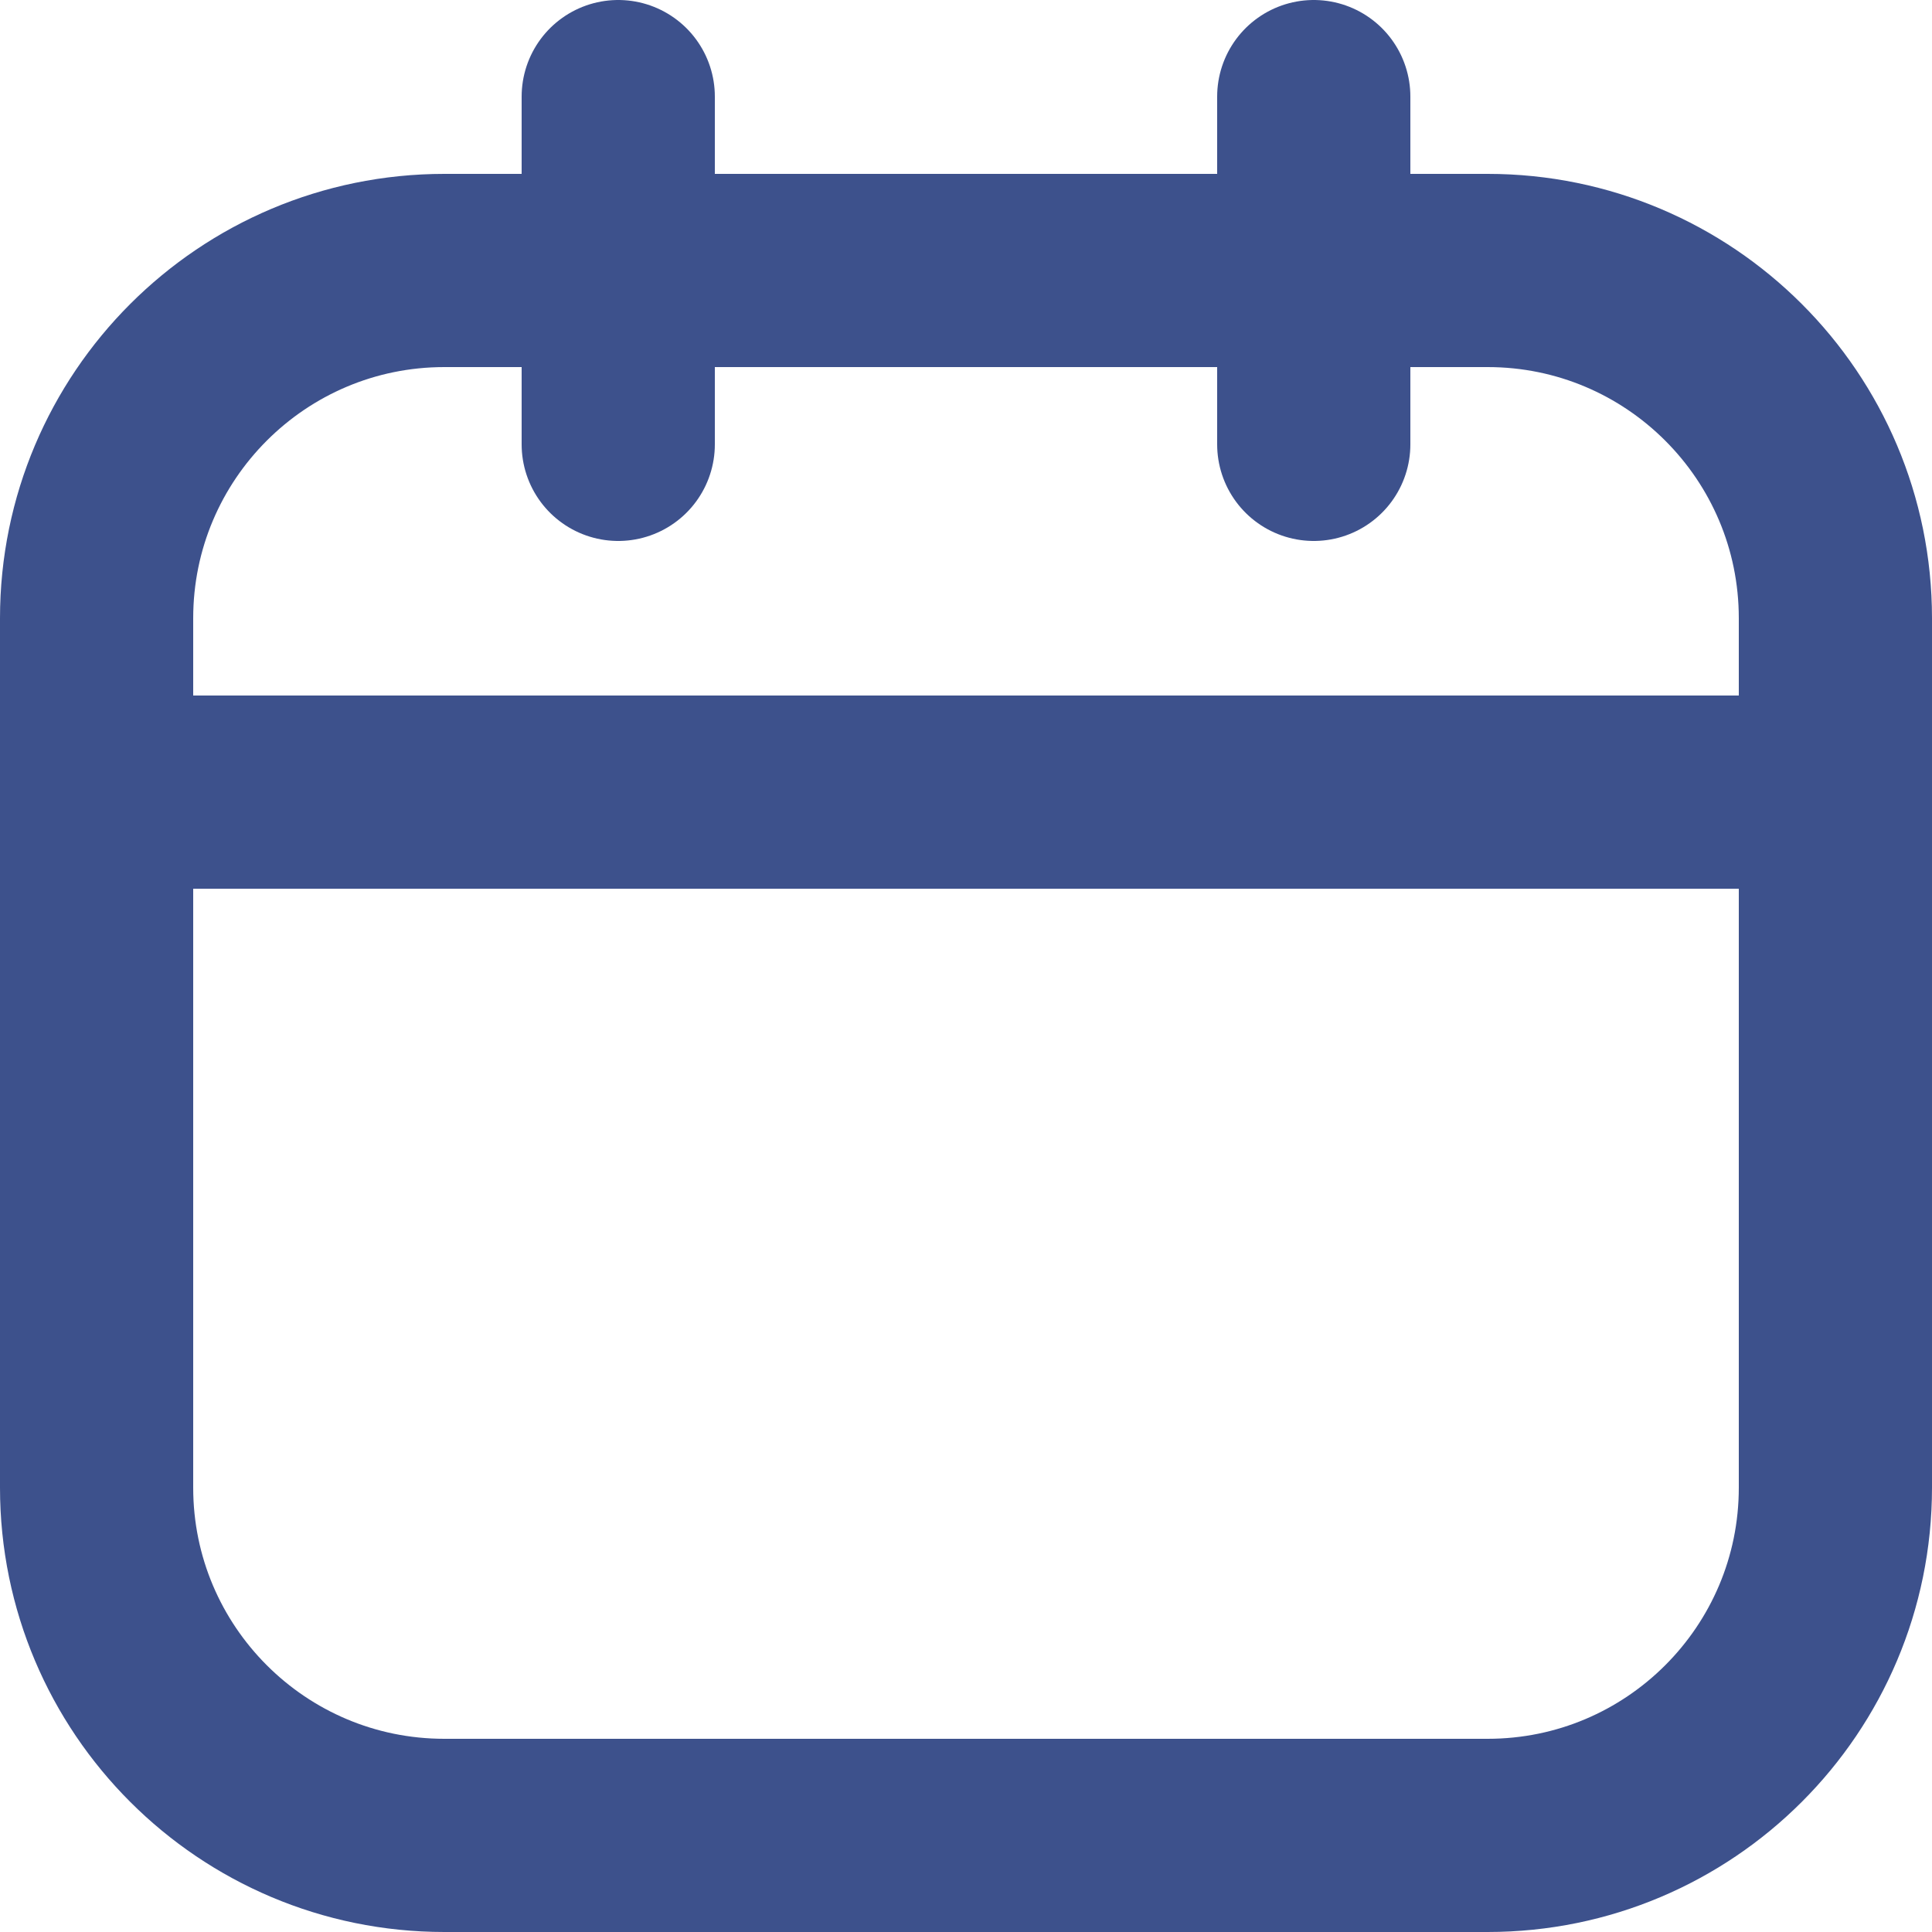
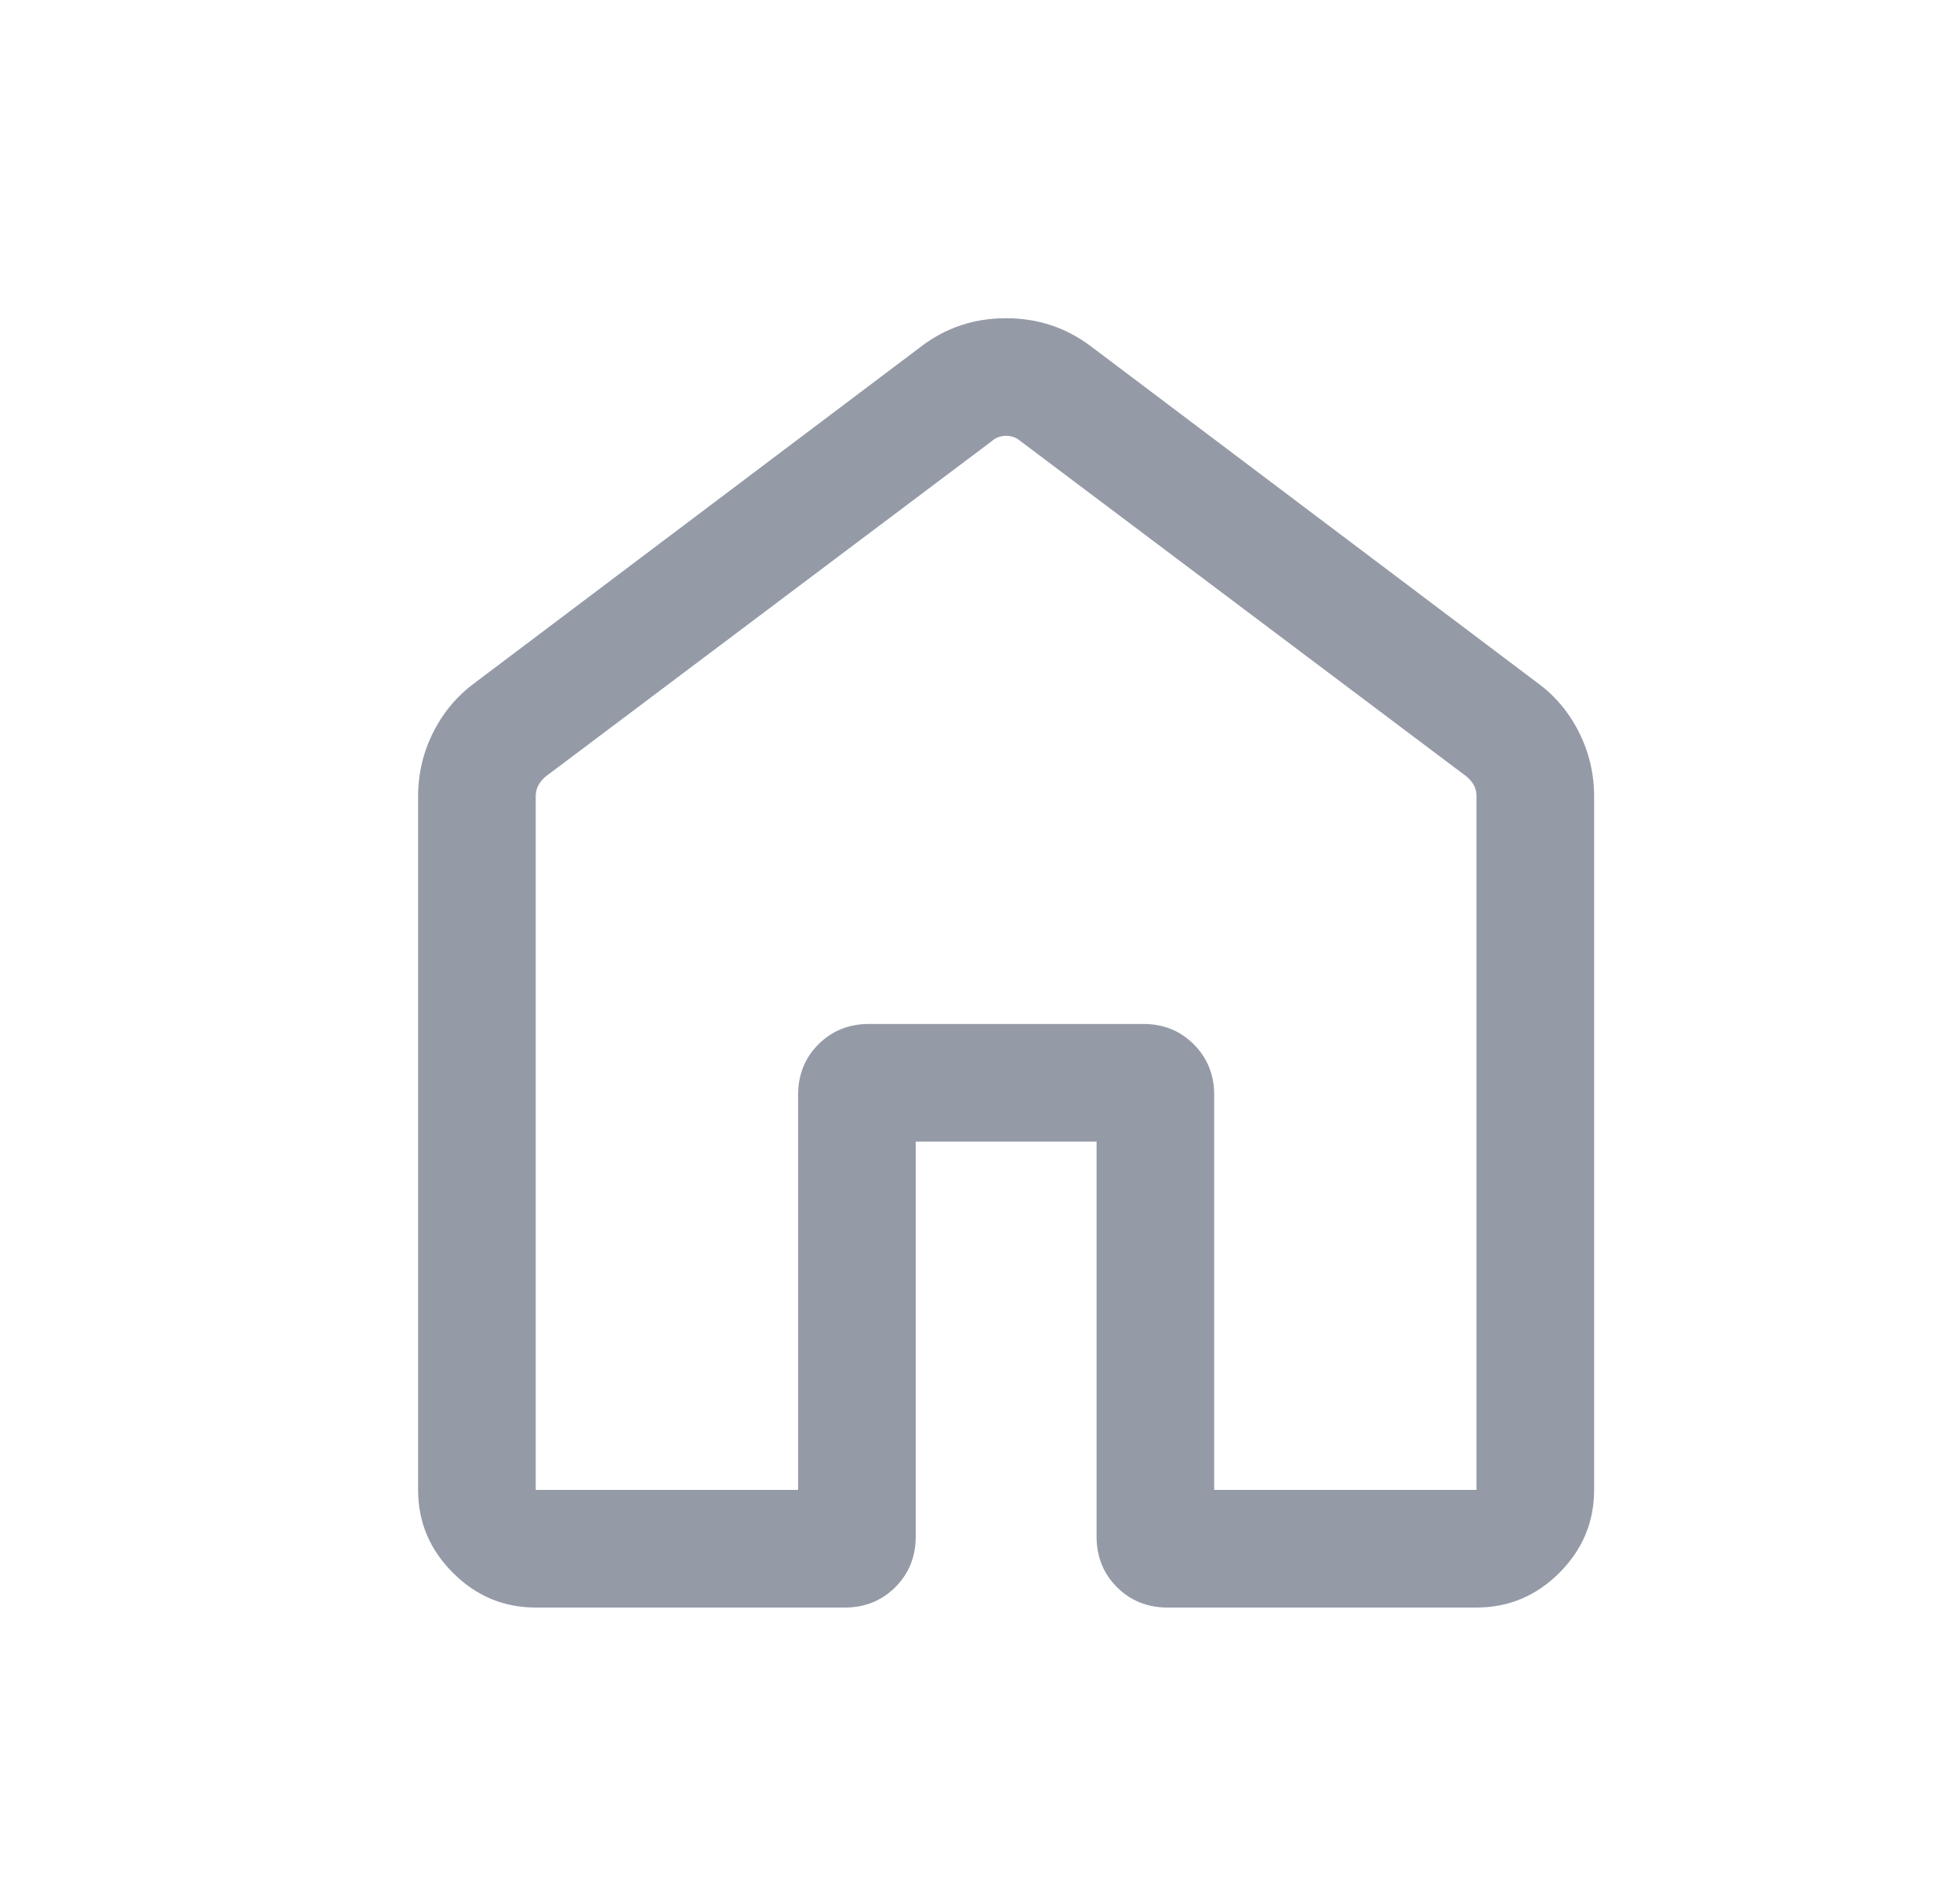
- <svg xmlns="http://www.w3.org/2000/svg" width="20" height="20" viewBox="0 0 20 20" fill="none">
-   <path d="M15.4 2.8H4.6C2.612 2.8 1 4.412 1 6.4V15.4C1 17.388 2.612 19 4.6 19H15.4C17.388 19 19 17.388 19 15.4V6.4C19 4.412 17.388 2.8 15.4 2.8Z" stroke="#3D518C" stroke-width="2" stroke-linecap="round" stroke-linejoin="round" />
-   <path d="M6.4 1V4.6M13.6 1V4.6M1 8.2H19" stroke="#3D518C" stroke-width="2" stroke-linecap="round" stroke-linejoin="round" />
+ <svg xmlns="http://www.w3.org/2000/svg" width="25" height="24" viewBox="0 0 25 24" fill="none">
+   <mask id="mask0_92_792" style="mask-type:alpha" maskUnits="userSpaceOnUse" x="0" y="0" width="25" height="24">
+     <rect x="0.833" width="24" height="24" fill="#D9D9D9" />
+   </mask>
+   <g mask="url(#mask0_92_792)">
+     <path d="M6.833 19H10.18V13.961C10.18 13.706 10.266 13.491 10.439 13.318C10.613 13.144 10.827 13.058 11.083 13.058H14.583C14.839 13.058 15.054 13.144 15.227 13.318C15.4 13.491 15.487 13.706 15.487 13.961V19H18.833V10.154C18.833 10.103 18.822 10.056 18.8 10.014C18.777 9.973 18.747 9.936 18.708 9.904L13.016 5.625C12.965 5.58 12.904 5.558 12.833 5.558C12.763 5.558 12.702 5.58 12.651 5.625L6.958 9.904C6.92 9.936 6.889 9.973 6.867 10.014C6.845 10.056 6.833 10.103 6.833 10.154V19ZM5.333 19V10.154C5.333 9.868 5.397 9.596 5.525 9.34C5.654 9.084 5.831 8.873 6.056 8.708L11.749 4.419C12.065 4.178 12.426 4.058 12.832 4.058C13.238 4.058 13.6 4.178 13.918 4.419L19.61 8.708C19.836 8.873 20.013 9.084 20.141 9.34C20.269 9.596 20.333 9.868 20.333 10.154V19C20.333 19.409 20.186 19.761 19.89 20.057C19.595 20.352 19.242 20.5 18.833 20.5H14.891C14.635 20.5 14.42 20.413 14.247 20.24C14.074 20.067 13.987 19.852 13.987 19.596V14.558H11.68V19.596C11.68 19.852 11.593 20.067 11.42 20.24C11.246 20.413 11.032 20.5 10.776 20.5H6.833C6.424 20.5 6.072 20.352 5.777 20.057C5.481 19.761 5.333 19.409 5.333 19Z" fill="#959AA7" />
+   </g>
</svg>
